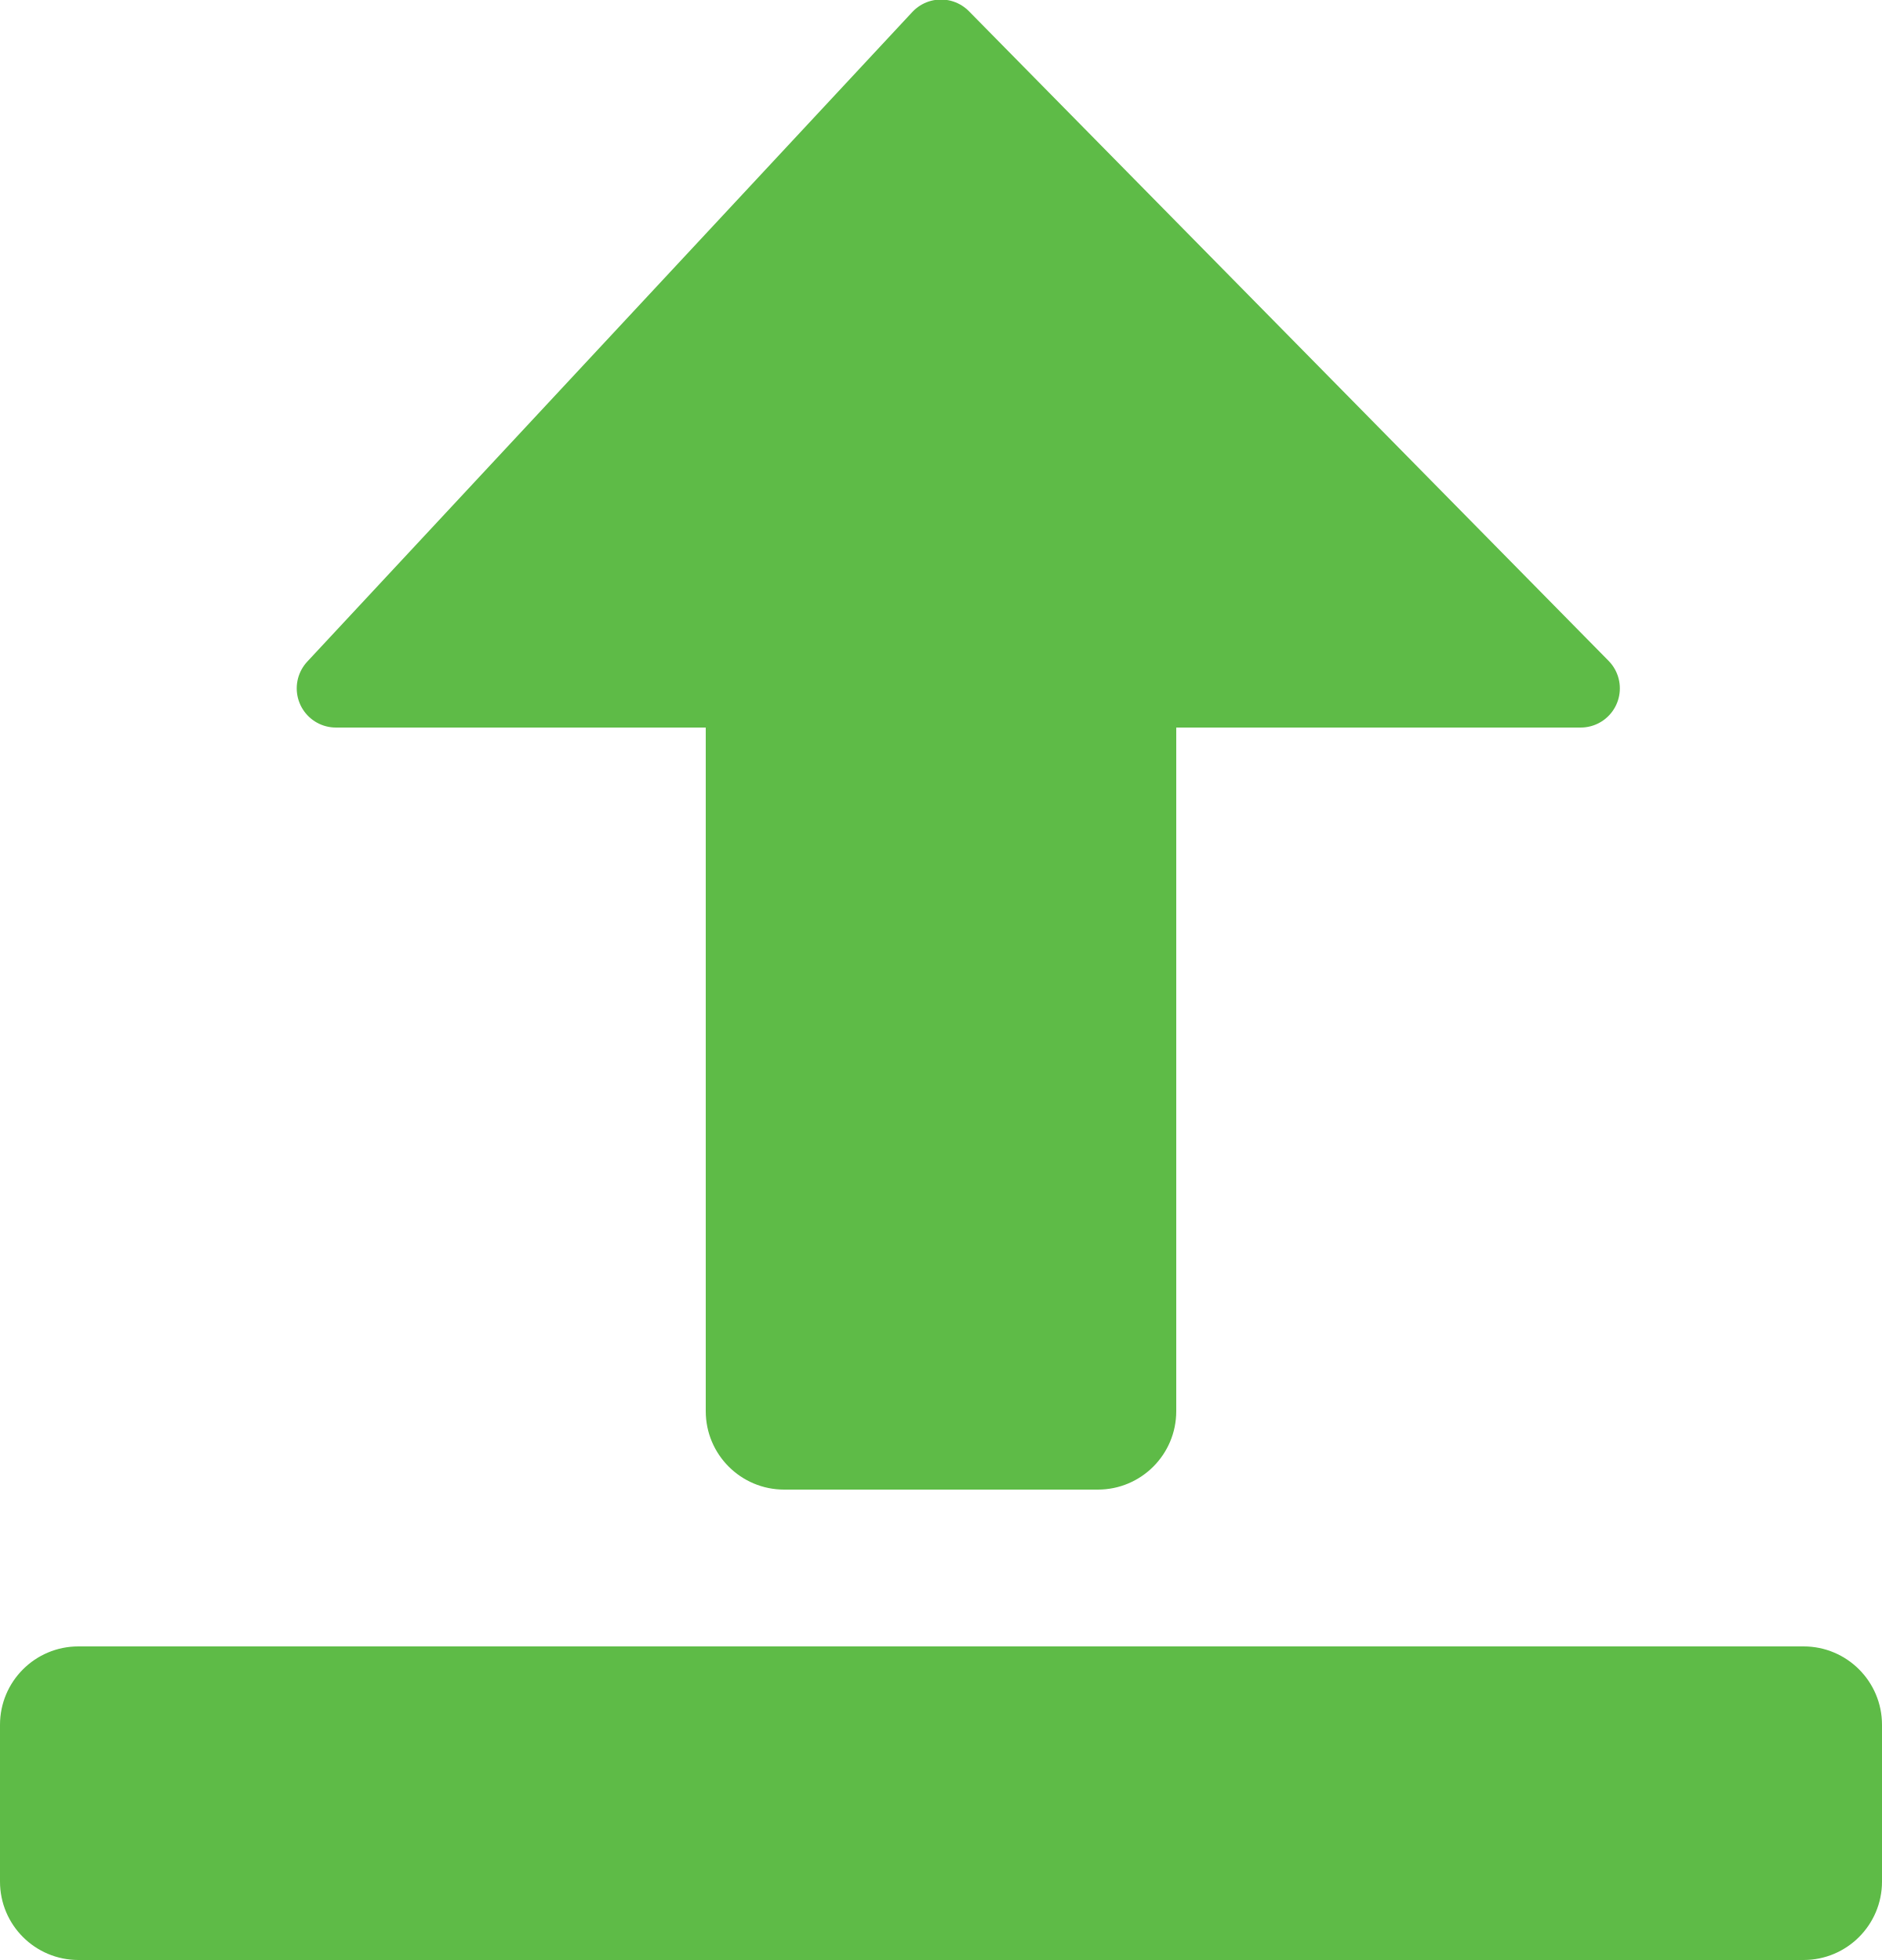
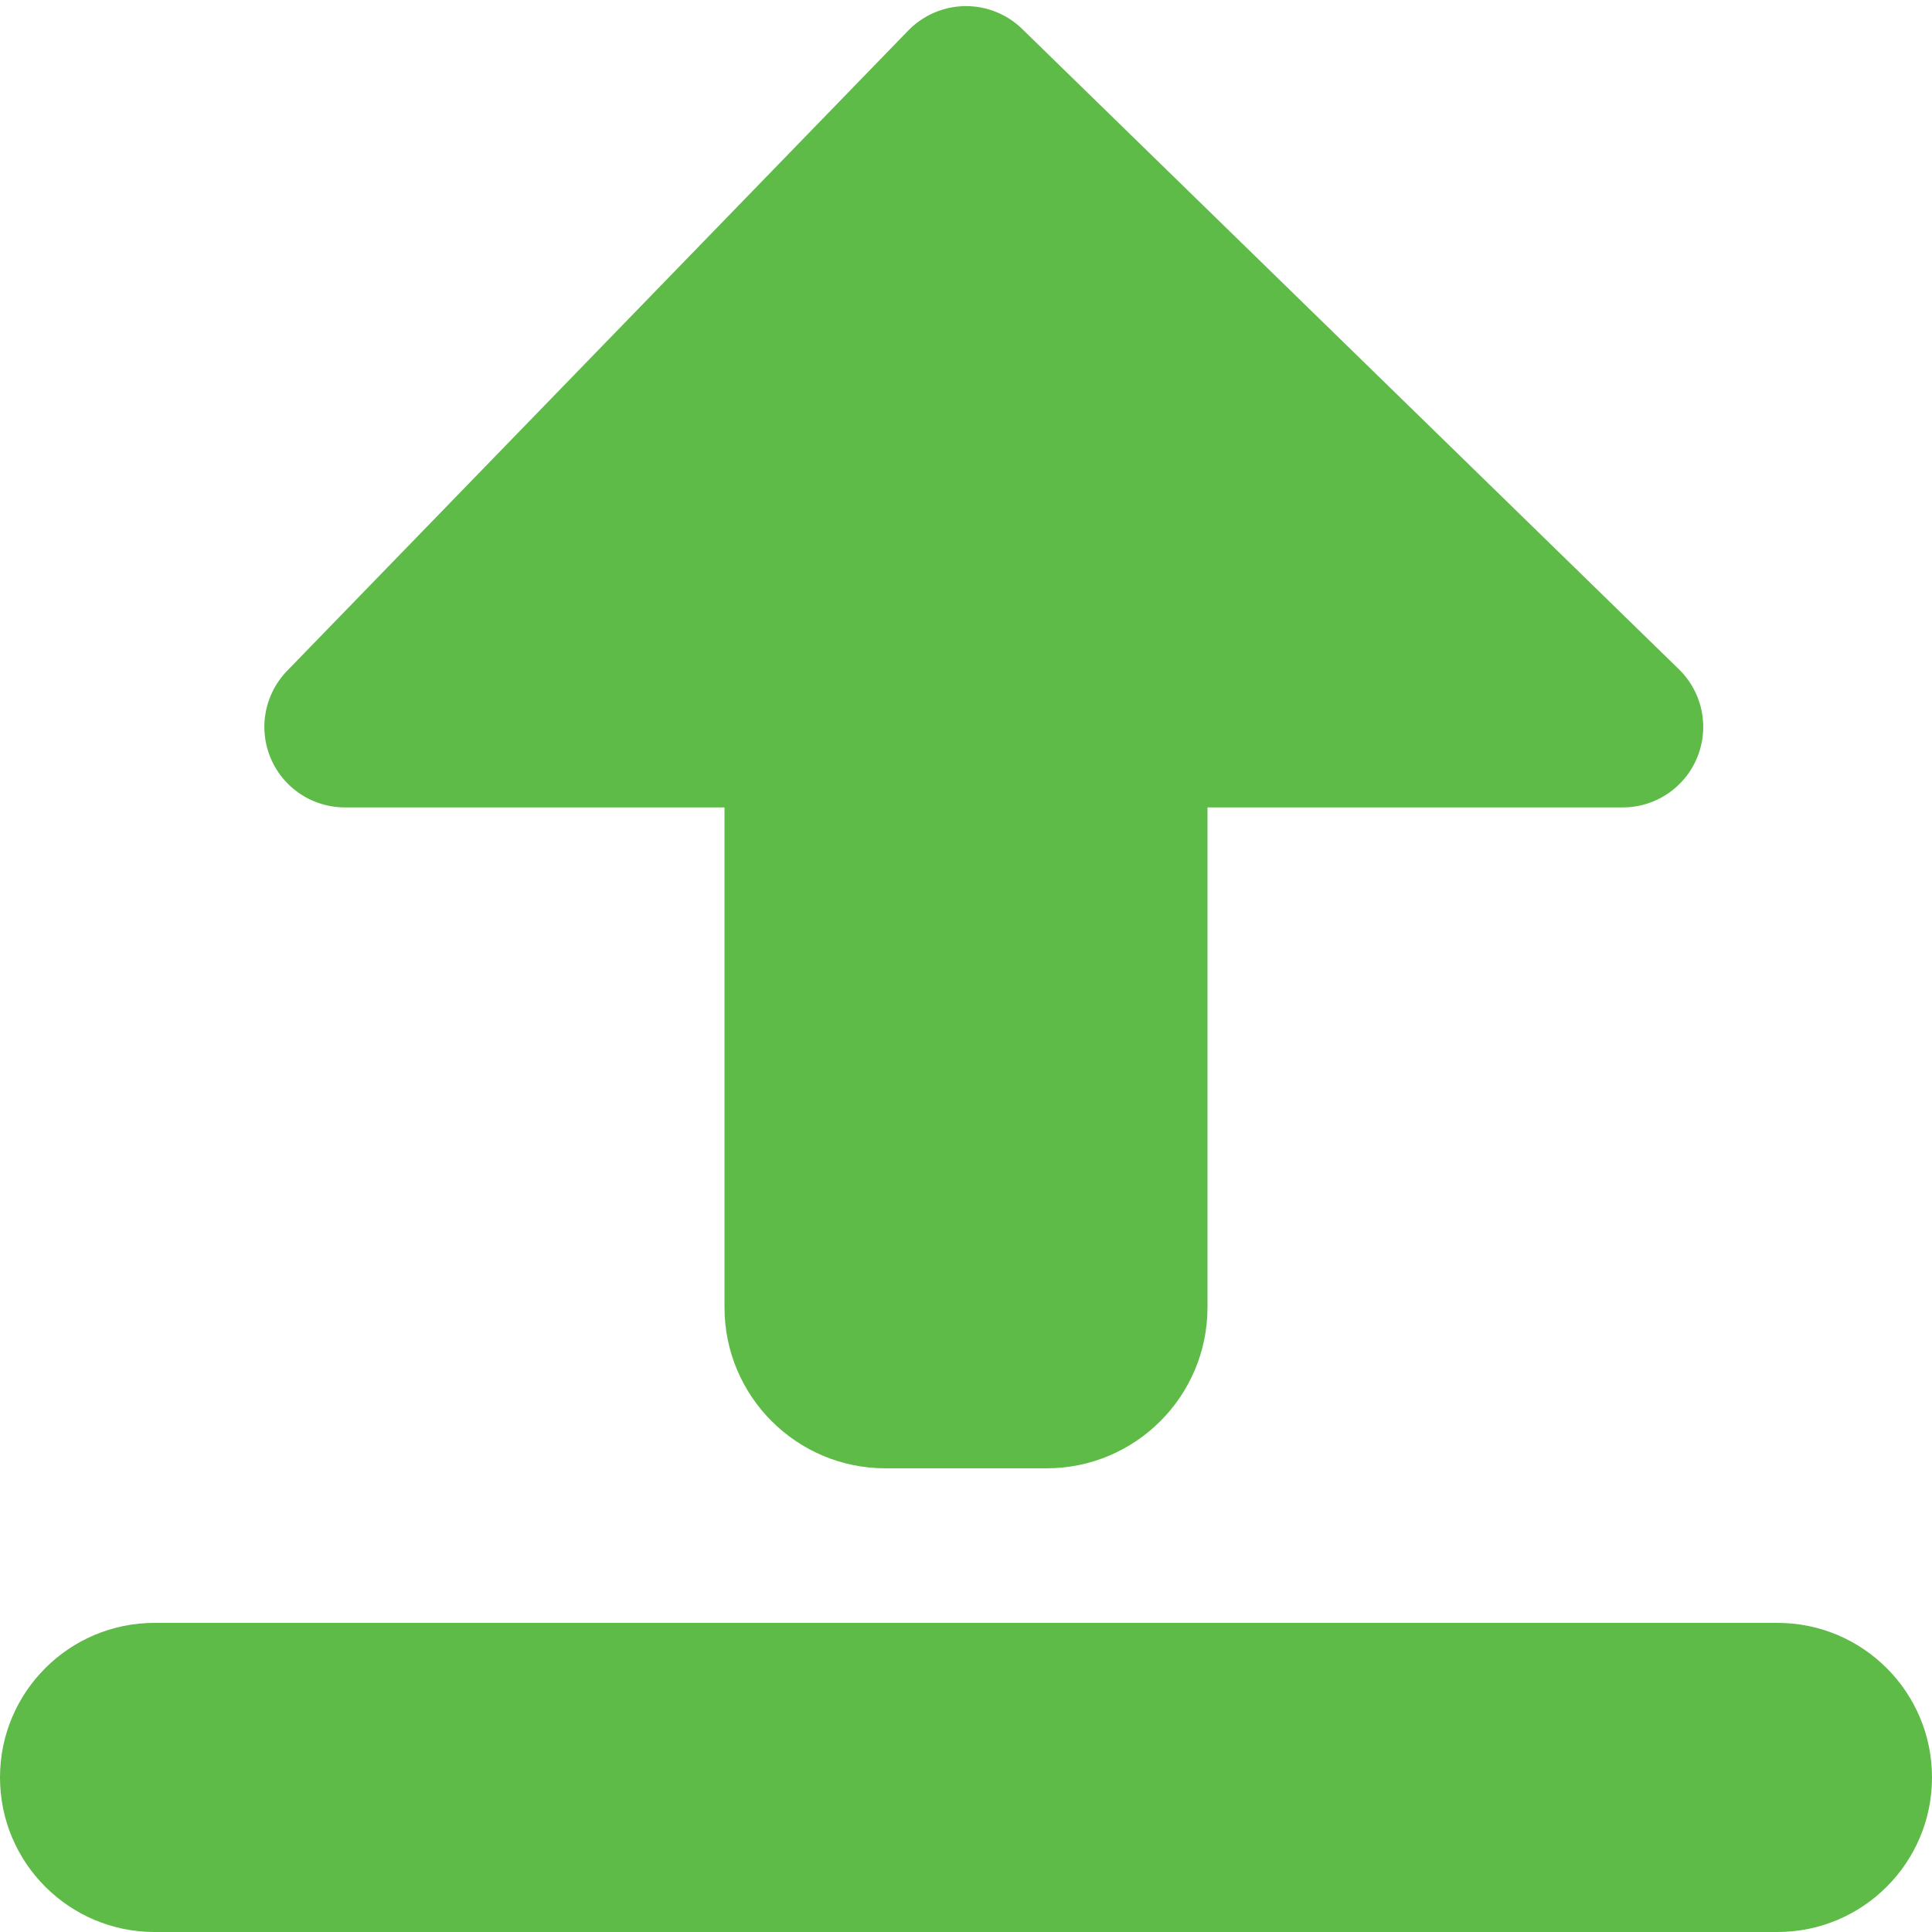
- <svg xmlns="http://www.w3.org/2000/svg" height="12.5" viewBox="0 0 24 25" width="12">
+ <svg xmlns="http://www.w3.org/2000/svg" height="12" viewBox="0 0 12 12" width="12">
  <g fill="#5ebb47" fill-rule="evenodd">
-     <rect height="4" rx="1" width="24" y="21" />
-     <rect height="11" rx="1" width="6" x="9" y="8" />
-     <path d="m9 8.78h-4.716l7.716-8.286 8.157 8.286z" stroke="#5ebb47" stroke-linejoin="round" />
+     <rect height="1.92" rx=".96" width="12" y="10.08" />
+     <rect height="5.28" rx="1" width="3" x="4.5" y="3.84" />
+     <path d="m4.5 4.515h-2.358l3.858-3.977 4.079 3.977z" stroke="#5ebb47" stroke-linejoin="round" />
  </g>
</svg>
